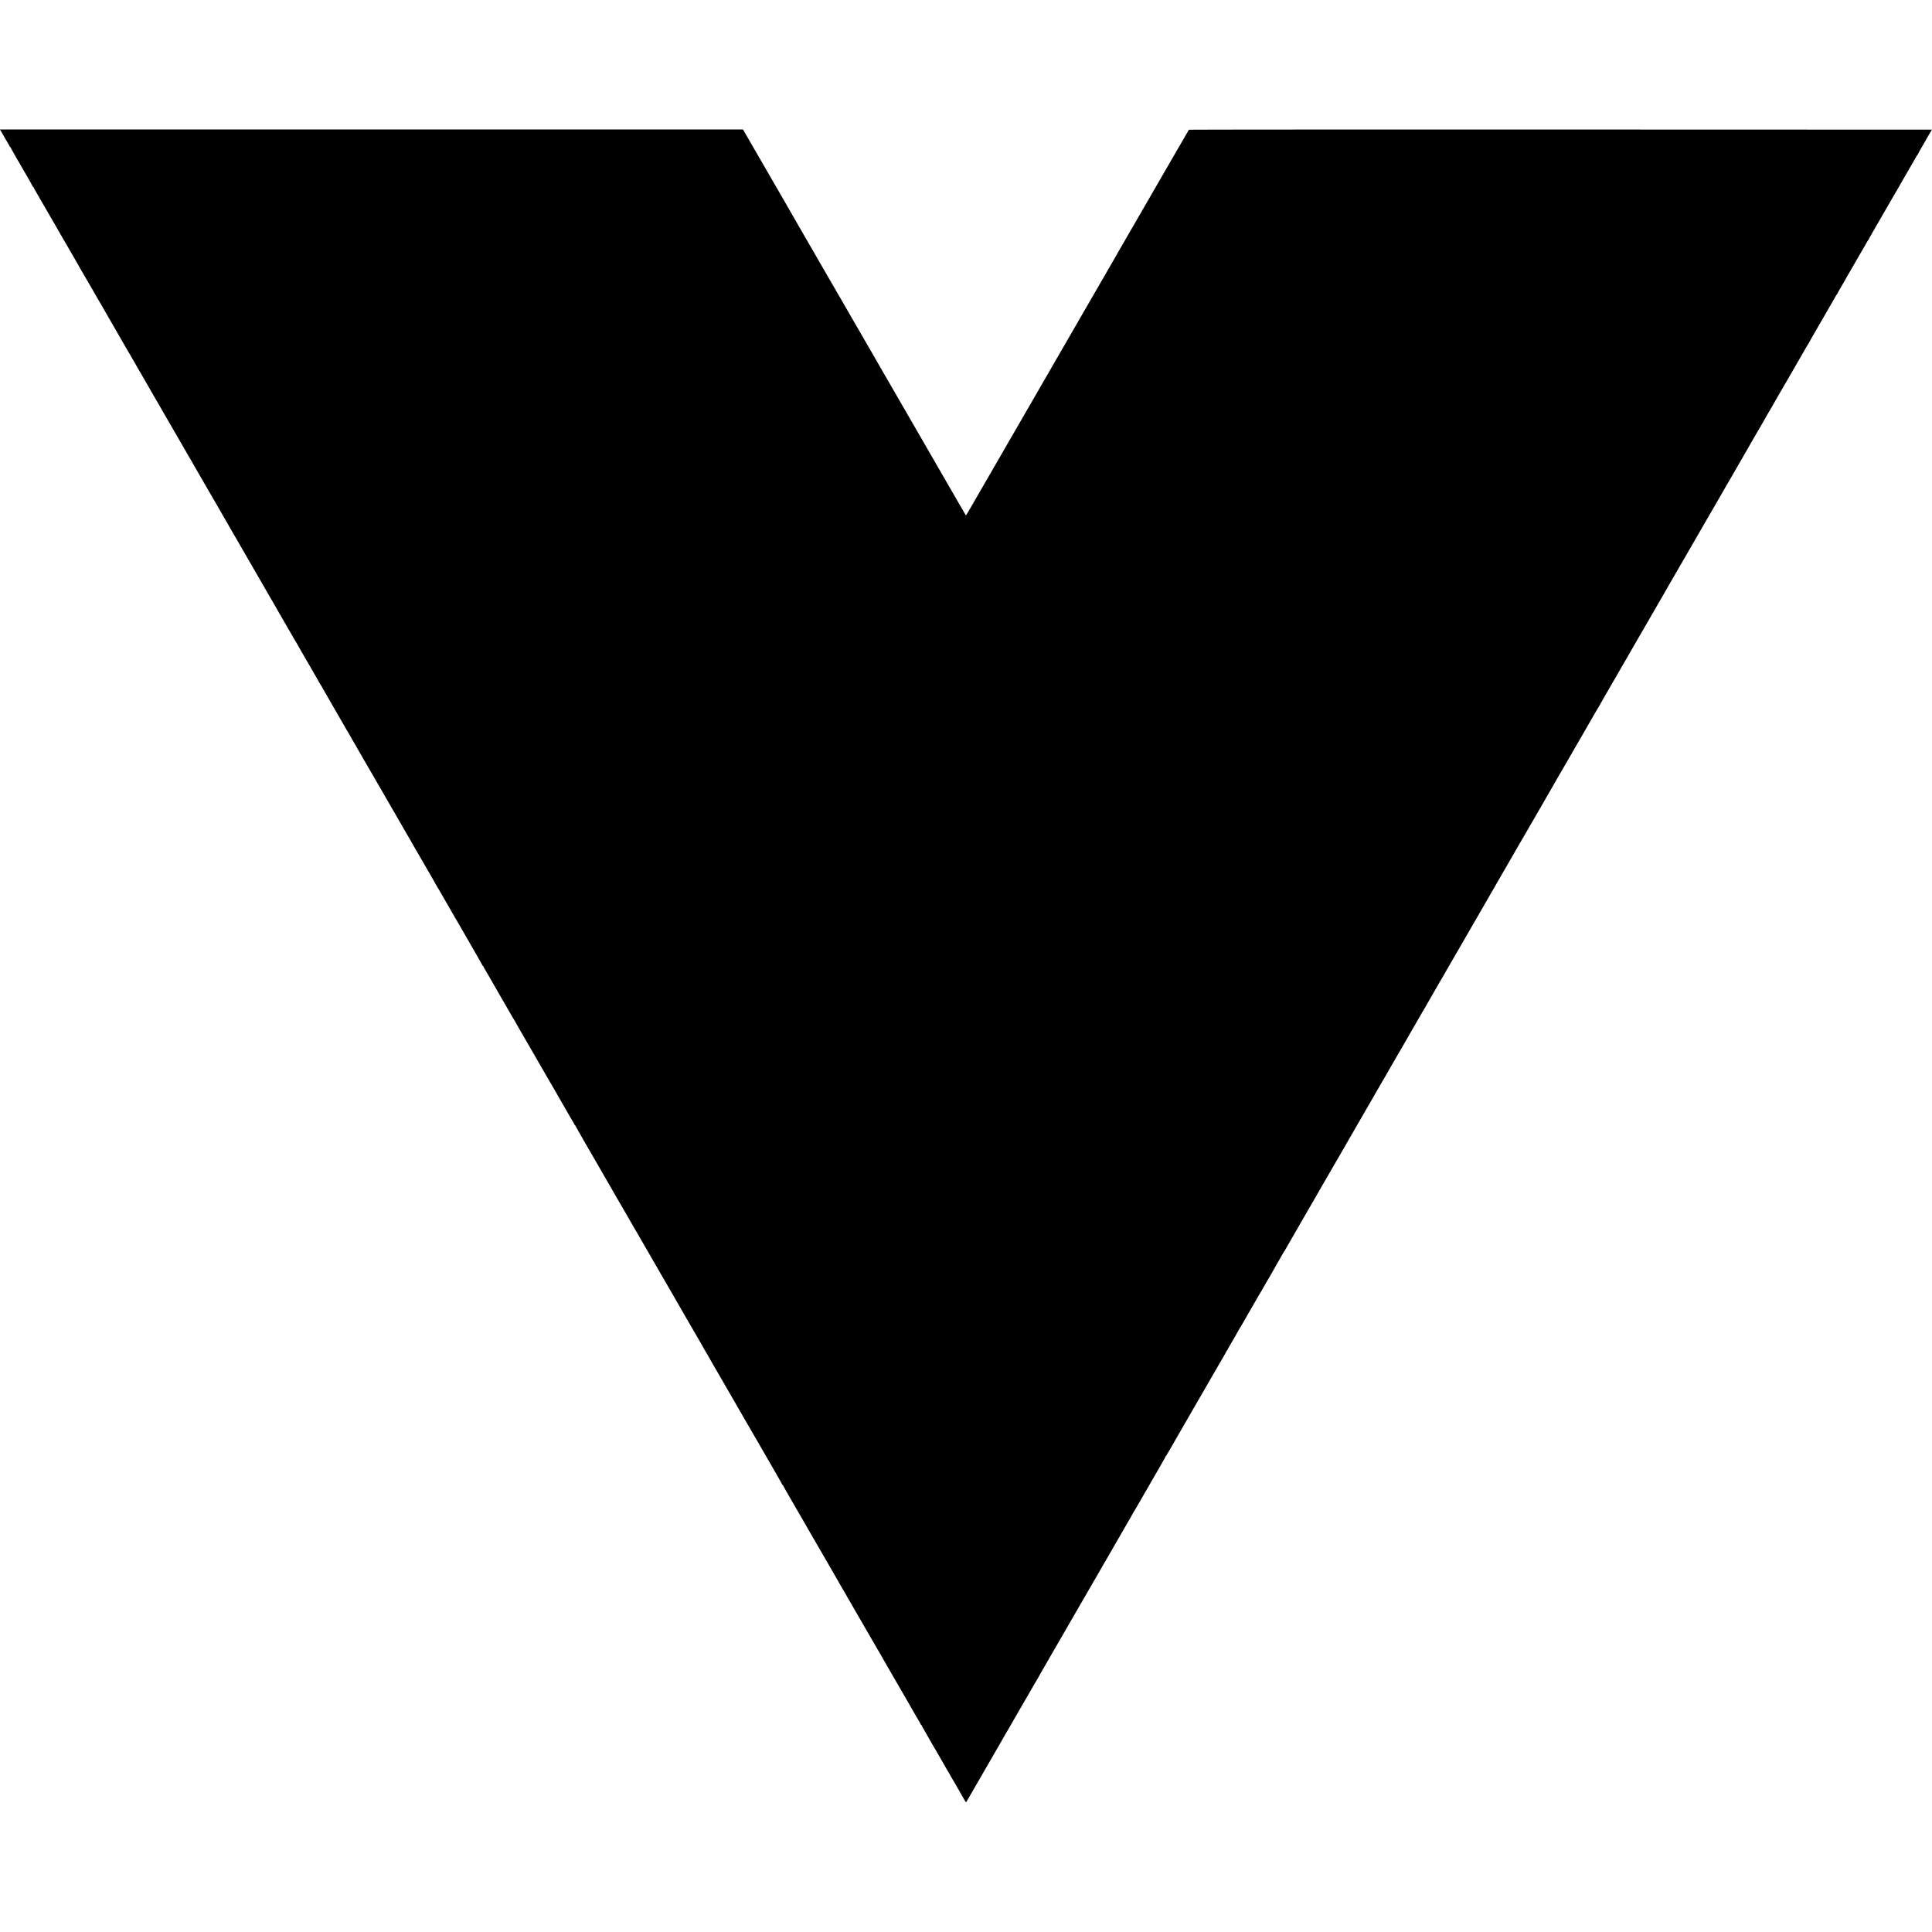
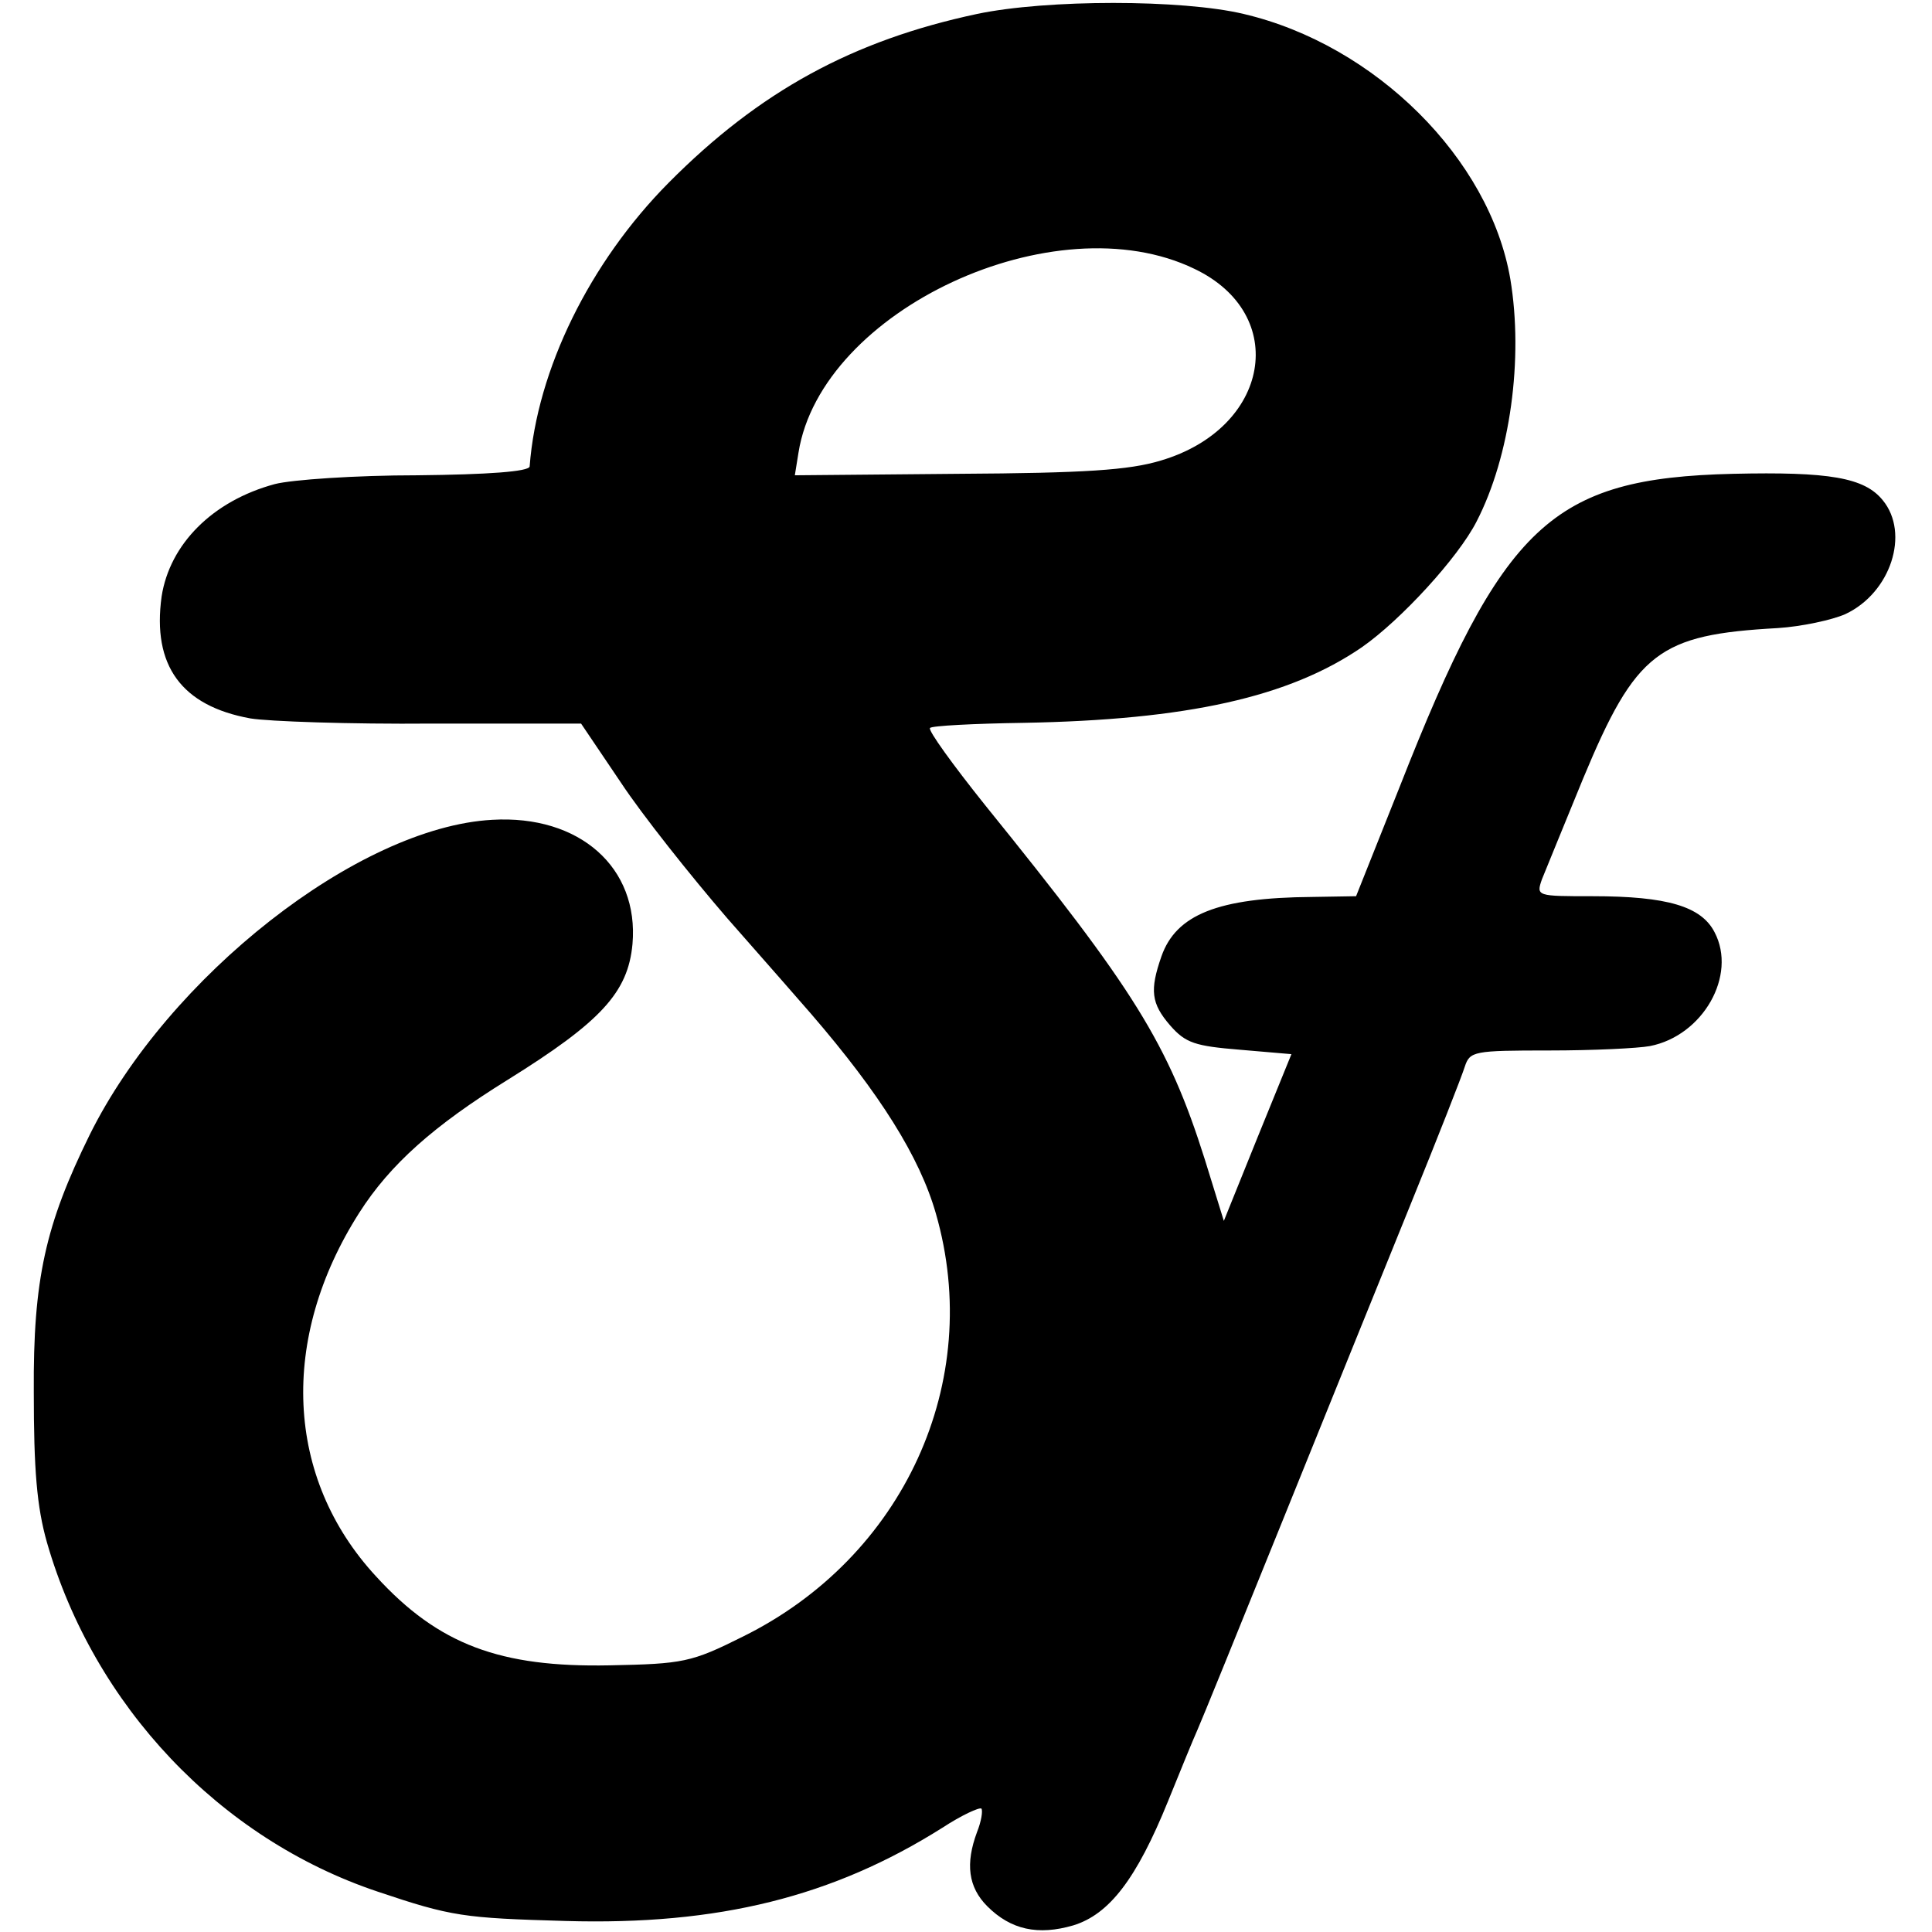
- <svg xmlns="http://www.w3.org/2000/svg" version="1.0" width="16pt" height="16pt" viewBox="0 0 16 16" preserveAspectRatio="xMidYMid meet">
-   <g transform="translate(0,16) scale(0.00032,-0.00032)" fill="#000000" stroke="none">
-     <path d="M18 46618 c45 -75 122 -207 122 -211 0 -2 25 -45 55 -95 30 -50 55 -96 55 -102 0 -5 5 -10 10 -10 6 0 10 -4 10 -9 0 -5 73 -135 161 -288 89 -153 173 -298 187 -323 14 -25 32 -57 41 -72 88 -149 187 -324 189 -335 2 -7 8 -13 13 -13 5 0 9 -4 9 -10 0 -5 46 -89 103 -187 175 -302 490 -846 507 -876 8 -16 20 -36 25 -45 28 -46 290 -498 339 -585 13 -23 74 -129 136 -236 61 -107 123 -215 137 -240 14 -25 29 -50 33 -56 5 -5 23 -37 40 -70 18 -33 38 -67 44 -75 11 -16 21 -33 63 -109 14 -25 29 -50 33 -56 4 -5 21 -35 38 -65 55 -100 261 -455 269 -465 4 -5 14 -21 20 -35 15 -29 41 -75 103 -180 24 -41 52 -88 60 -105 9 -16 57 -100 107 -185 112 -193 362 -626 380 -660 8 -14 23 -38 33 -55 11 -16 23 -37 27 -45 4 -8 26 -46 48 -85 23 -38 53 -90 67 -115 46 -81 64 -113 178 -310 62 -107 121 -210 132 -227 37 -67 56 -99 85 -148 16 -27 32 -57 36 -65 4 -8 15 -27 25 -42 9 -15 53 -89 96 -165 44 -76 177 -307 296 -513 120 -206 268 -463 330 -570 131 -227 117 -203 200 -348 36 -62 73 -125 82 -140 10 -15 21 -34 25 -42 4 -8 20 -37 36 -65 17 -27 38 -65 48 -82 49 -85 64 -111 87 -153 13 -25 28 -49 32 -55 4 -5 78 -134 165 -285 87 -151 166 -288 176 -305 10 -16 26 -43 35 -59 9 -17 125 -217 257 -445 132 -229 253 -441 270 -471 17 -30 45 -79 64 -108 18 -29 33 -54 33 -57 0 -2 20 -37 44 -77 24 -40 123 -212 221 -383 97 -170 190 -330 205 -355 16 -25 39 -65 53 -90 13 -25 81 -144 152 -265 70 -121 137 -238 150 -260 12 -22 37 -65 55 -95 18 -30 43 -73 55 -95 12 -22 48 -85 80 -140 77 -132 163 -280 190 -330 13 -22 71 -123 130 -225 59 -102 116 -199 126 -217 10 -17 29 -50 43 -72 15 -22 26 -43 26 -45 0 -2 27 -50 60 -106 33 -56 60 -103 60 -105 0 -2 55 -98 90 -155 8 -14 182 -316 239 -414 13 -22 45 -79 72 -124 27 -46 49 -86 49 -89 0 -2 14 -24 30 -48 16 -24 30 -46 30 -49 0 -5 74 -135 100 -176 5 -8 24 -42 43 -75 50 -88 58 -101 262 -455 104 -179 199 -345 213 -370 14 -25 28 -49 32 -55 4 -5 17 -26 28 -45 10 -19 62 -109 114 -200 114 -197 133 -230 170 -295 16 -27 33 -57 38 -65 17 -28 96 -165 103 -180 4 -8 16 -28 26 -45 10 -16 77 -131 148 -255 72 -124 181 -313 243 -420 62 -107 121 -209 131 -227 35 -62 323 -560 392 -678 38 -66 83 -145 100 -175 16 -30 33 -59 37 -65 4 -5 17 -27 29 -47 34 -61 56 -100 90 -156 17 -29 31 -55 31 -57 0 -2 17 -32 39 -67 21 -35 134 -229 251 -433 117 -203 235 -407 261 -451 27 -45 49 -85 49 -88 0 -4 8 -19 19 -34 15 -21 200 -341 309 -533 10 -19 33 -58 51 -87 17 -29 31 -54 31 -56 0 -2 25 -44 55 -94 30 -50 55 -95 55 -98 0 -4 6 -15 14 -23 7 -9 27 -41 43 -71 17 -30 170 -297 342 -594 171 -296 311 -542 311 -547 0 -5 5 -9 10 -9 6 0 10 -4 10 -10 0 -5 22 -47 49 -92 27 -46 58 -99 68 -118 24 -43 81 -140 93 -160 5 -8 66 -114 135 -235 69 -121 130 -227 135 -235 12 -21 259 -447 283 -490 10 -19 28 -47 38 -62 11 -14 19 -29 19 -32 0 -3 37 -69 83 -148 99 -170 305 -526 337 -583 13 -22 31 -53 41 -70 11 -16 22 -37 26 -45 7 -14 82 -146 103 -180 14 -24 181 -311 205 -355 13 -22 46 -80 75 -130 29 -49 64 -110 78 -135 14 -25 51 -88 82 -140 31 -52 59 -102 63 -110 4 -8 18 -33 31 -55 205 -353 284 -489 309 -535 17 -30 45 -78 62 -106 18 -28 36 -60 39 -72 4 -12 12 -22 17 -22 5 0 9 -4 9 -10 0 -5 109 -197 241 -427 133 -230 250 -431 259 -448 51 -90 222 -385 280 -485 37 -63 78 -135 92 -160 14 -25 67 -117 118 -205 51 -88 101 -175 111 -193 34 -58 55 -95 149 -257 51 -88 101 -173 110 -190 9 -16 76 -131 147 -255 72 -124 140 -241 151 -260 61 -108 281 -489 355 -615 38 -66 77 -133 87 -150 35 -63 91 -161 100 -175 14 -23 99 -169 128 -220 54 -97 135 -235 142 -245 4 -5 20 -32 35 -60 26 -48 238 -416 276 -480 10 -16 26 -46 37 -65 30 -53 382 -661 403 -695 10 -16 22 -37 26 -45 4 -8 26 -48 50 -88 24 -41 43 -75 43 -77 0 -2 22 -40 50 -85 27 -45 50 -84 50 -86 0 -3 38 -69 83 -147 84 -142 302 -520 340 -587 10 -19 34 -60 52 -90 18 -30 44 -75 57 -100 14 -25 45 -79 70 -120 25 -41 56 -96 70 -121 14 -25 77 -133 138 -240 62 -107 122 -210 132 -229 25 -43 310 -535 337 -581 11 -19 26 -45 34 -59 17 -32 238 -414 266 -460 11 -19 24 -41 28 -49 3 -7 75 -133 160 -278 84 -146 153 -269 153 -274 0 -5 5 -9 10 -9 6 0 10 -4 10 -10 0 -5 82 -150 181 -322 182 -314 201 -346 240 -415 12 -21 80 -139 152 -263 71 -124 141 -245 155 -270 14 -25 28 -49 32 -55 6 -8 145 -248 220 -380 37 -66 209 -362 229 -395 11 -19 24 -42 28 -49 4 -8 67 -118 140 -243 73 -125 133 -230 133 -233 0 -2 15 -28 33 -57 19 -29 47 -78 64 -108 17 -30 53 -93 79 -139 53 -90 82 -141 157 -272 82 -142 115 -199 381 -659 142 -245 268 -463 281 -485 12 -22 71 -125 132 -230 60 -104 172 -298 248 -430 76 -132 146 -253 156 -270 11 -16 22 -36 26 -44 3 -8 30 -54 60 -103 29 -49 53 -91 53 -93 0 -3 18 -34 40 -70 22 -36 40 -67 40 -69 0 -2 37 -66 81 -142 45 -77 98 -168 119 -204 20 -36 47 -81 58 -100 12 -19 27 -47 33 -62 6 -16 15 -28 20 -28 5 0 9 -4 9 -9 0 -6 63 -118 140 -251 77 -133 140 -243 140 -245 0 -2 18 -33 41 -70 22 -37 49 -83 60 -101 10 -19 29 -51 40 -71 25 -45 109 -189 126 -218 7 -11 17 -29 22 -40 6 -11 22 -38 35 -60 14 -22 37 -62 52 -90 14 -27 35 -62 45 -77 11 -14 19 -29 19 -32 0 -3 18 -35 40 -71 22 -36 40 -67 40 -69 0 -2 19 -35 42 -72 23 -38 55 -94 72 -124 26 -47 139 -244 171 -298 6 -9 21 -36 34 -60 28 -48 37 -51 51 -19 6 12 19 36 29 52 10 17 27 46 38 65 11 19 104 181 208 360 103 179 199 345 213 370 14 25 42 74 64 109 21 34 38 65 38 67 0 2 18 33 40 69 22 36 40 67 40 69 0 3 177 310 199 346 16 26 136 234 140 244 2 5 25 44 52 88 27 44 49 81 49 84 0 2 18 34 40 70 22 36 40 67 40 69 0 2 20 36 43 77 35 58 169 289 297 513 9 17 50 86 90 155 40 69 86 150 103 180 16 30 35 62 41 70 6 8 16 24 22 35 35 64 72 129 167 293 59 100 116 199 127 220 11 20 30 53 41 72 43 72 1070 1850 1121 1940 14 25 65 113 113 195 48 83 96 166 107 185 10 19 28 50 38 68 11 18 73 124 137 235 64 111 175 303 246 427 71 124 173 299 225 390 52 91 116 202 143 248 27 45 49 85 49 89 0 4 6 14 14 22 7 9 28 43 46 76 26 47 251 436 378 655 11 19 29 51 40 70 11 19 101 176 201 348 99 172 181 317 181 323 0 5 5 9 10 9 6 0 10 5 10 11 0 6 8 23 18 37 11 15 32 52 49 82 16 30 130 228 253 440 122 212 234 405 248 430 13 25 39 70 57 100 39 65 69 117 130 225 25 44 50 87 55 95 12 19 78 134 220 380 61 107 129 224 150 260 161 277 222 382 246 425 15 28 47 83 71 123 24 41 43 78 43 83 0 5 4 9 8 9 4 0 13 12 19 28 7 15 23 45 36 67 66 110 277 478 277 483 0 3 6 13 14 21 7 9 27 41 43 71 17 30 45 80 63 110 34 57 375 649 394 685 6 11 16 27 22 35 6 8 26 42 44 75 18 33 41 74 51 90 10 17 24 41 32 55 54 97 72 128 88 152 11 14 19 28 19 30 0 3 79 141 175 308 96 167 175 305 175 308 0 3 6 13 14 21 7 9 26 39 41 66 33 60 276 483 338 587 24 40 46 80 50 88 4 8 13 24 20 35 14 23 95 163 125 215 11 19 52 91 92 160 40 69 80 139 90 155 9 17 103 179 207 360 105 182 200 346 211 365 103 181 463 802 489 845 7 11 15 27 19 35 4 8 29 51 55 95 64 110 828 1433 848 1470 9 17 24 41 33 55 9 14 29 48 45 77 15 28 52 93 82 145 30 51 62 107 71 123 17 30 231 398 400 690 51 88 103 179 115 202 12 23 26 48 32 55 6 7 24 38 40 68 17 30 61 107 98 170 37 63 84 144 103 180 19 36 41 72 48 81 8 8 14 18 14 21 0 4 27 51 59 106 32 55 72 124 89 154 16 29 71 125 122 213 51 88 104 180 118 205 13 25 28 50 32 55 4 6 17 26 28 45 11 19 45 80 77 135 31 55 66 116 77 135 11 19 88 152 171 295 401 694 620 1072 650 1125 11 19 87 152 170 295 83 143 158 273 166 288 9 16 21 36 26 45 6 9 31 52 55 96 25 43 54 94 66 115 11 20 95 164 186 321 91 157 173 299 182 315 9 17 26 46 37 65 12 19 66 114 121 210 56 96 108 186 117 200 8 14 24 40 34 59 24 45 383 664 412 713 5 9 17 29 26 45 15 28 120 210 241 419 36 61 68 117 72 125 4 8 12 23 19 34 35 57 245 420 262 453 11 20 35 61 53 90 17 29 32 54 32 56 0 3 28 51 62 108 33 57 70 119 80 138 10 19 23 42 28 50 5 8 32 53 59 100 27 47 149 258 271 470 122 212 234 405 248 430 30 53 62 108 80 135 6 11 15 27 19 35 4 8 85 150 181 315 96 165 187 323 202 350 31 56 116 202 130 225 5 8 25 42 43 75 19 33 92 159 162 280 149 257 157 271 202 350 19 33 38 67 43 75 9 14 228 392 275 475 12 22 55 96 95 165 40 69 80 139 90 155 24 42 202 350 221 383 9 15 27 47 41 72 14 25 75 131 136 236 61 106 121 210 134 232 99 172 271 470 279 482 5 8 23 40 40 70 18 30 81 141 142 245 60 105 121 210 135 235 14 25 71 124 127 220 56 96 143 247 194 335 51 88 96 167 102 175 14 24 180 311 204 355 23 43 340 590 356 615 5 8 50 87 101 175 171 301 517 898 582 1008 25 43 46 81 46 83 0 2 12 23 27 47 14 23 40 67 56 97 16 30 35 62 42 70 7 8 15 22 18 30 4 8 20 38 37 65 16 28 33 57 37 65 6 12 111 196 143 250 5 8 55 95 112 193 57 98 113 195 126 215 12 20 27 46 32 57 6 11 14 27 20 35 5 8 76 130 156 270 80 140 165 287 187 325 23 39 52 90 66 115 13 25 30 52 37 61 8 8 14 18 14 21 0 4 41 77 92 165 50 87 175 302 276 478 101 176 208 360 236 408 28 49 67 117 86 152 19 35 41 70 48 77 6 6 12 15 12 19 0 7 124 224 167 291 12 21 23 40 23 42 0 2 21 40 46 83 26 43 55 92 64 109 54 95 327 568 354 614 19 30 45 75 59 100 71 128 82 145 89 148 4 2 8 8 8 13 0 5 42 82 94 172 311 538 496 858 518 897 14 25 40 70 58 100 18 30 42 71 53 90 10 19 79 139 152 265 73 127 142 246 153 265 10 19 43 76 72 125 29 50 63 108 75 130 65 116 80 140 87 143 4 2 8 8 8 12 0 8 114 212 140 250 6 8 14 24 20 35 5 11 54 97 108 190 l100 170 -9611 3 c-5286 1 -9614 -1 -9618 -5 -5 -6 -419 -719 -619 -1068 -89 -155 -267 -463 -323 -560 -38 -66 -81 -140 -95 -165 -31 -56 -263 -457 -526 -910 -110 -190 -224 -388 -254 -440 -29 -52 -61 -109 -71 -125 -23 -39 -243 -420 -268 -465 -11 -19 -204 -352 -428 -740 -224 -388 -477 -826 -563 -975 -85 -148 -185 -322 -222 -385 -37 -63 -120 -207 -185 -320 -65 -113 -177 -306 -248 -430 -72 -124 -172 -297 -222 -385 -51 -88 -142 -245 -202 -350 -131 -226 -247 -427 -408 -705 -65 -113 -249 -432 -410 -710 -160 -278 -388 -673 -506 -877 -118 -205 -216 -373 -219 -373 -3 0 -52 82 -109 183 -58 100 -144 250 -192 332 -95 164 -402 696 -647 1120 -85 149 -228 396 -317 550 -212 365 -982 1700 -1008 1745 -10 19 -43 76 -72 125 -29 50 -64 110 -77 135 -14 25 -63 110 -110 190 -47 80 -96 165 -110 190 -14 25 -99 171 -188 325 -89 154 -174 300 -188 325 -13 25 -64 113 -112 195 -48 83 -140 242 -205 355 -65 113 -183 317 -263 454 -79 137 -152 264 -163 282 -50 89 -335 583 -354 614 -12 19 -34 58 -50 85 -15 28 -129 226 -253 440 -124 215 -235 408 -247 430 -12 22 -69 121 -127 220 -58 99 -226 389 -373 645 -148 256 -324 561 -392 678 -67 117 -134 232 -147 255 -13 23 -33 59 -46 80 l-22 37 -9615 0 -9615 0 20 -32z" />
-   </g>
+ <svg xmlns="http://www.w3.org/2000/svg" version="1" width="350.667" height="350.667" viewBox="0 0 263 263">
+   <path d="M133 1.9c-16.9 3.6-29.6 10.5-42 23-10.7 10.8-17.9 25.4-18.9 38.6-.1.7-5.7 1.1-15.3 1.2-8.4 0-17.1.6-19.4 1.2-8.5 2.3-14.3 8.2-15.4 15.3-1.3 9.4 2.7 14.9 12.1 16.6 2.4.4 13.5.8 24.7.7h20.3l5.4 8c2.9 4.4 9.5 12.7 14.5 18.5 5.1 5.8 10.2 11.6 11.4 13 9.4 10.9 14.8 19.5 17 27.2 6.6 22.9-4.4 46.8-26.3 57.6-7 3.5-8.1 3.7-18.1 3.9-14.9.3-23.3-2.8-31.8-12.1-12.4-13.4-13.2-32.4-2.3-49.5 4.2-6.6 10.2-11.9 20.2-18.1 12.7-7.9 16.4-11.9 17-18.5.9-10.4-7.2-17.6-19.1-16.9-18.2 1-44.1 21.3-54.8 42.9-6 12.2-7.7 19.6-7.6 35 0 10.5.4 15.6 1.8 20.5 6.4 22.2 23.5 40.3 45 47.5 10.1 3.4 11.7 3.6 25.6 4 20.8.6 36.4-3.3 51.3-12.7 2.6-1.7 5-2.8 5.3-2.6.2.3 0 1.7-.6 3.2-1.6 4.3-1.2 7.5 1.4 10.1 3.2 3.2 6.9 4 11.7 2.6 4.9-1.5 8.6-6.3 12.9-16.9 1.7-4.2 3.5-8.6 4-9.7.5-1.1 5.7-13.9 11.6-28.5 5.9-14.6 13.7-33.9 17.4-43 3.7-9.1 7-17.5 7.4-18.8.7-2.1 1.2-2.2 11.5-2.2 6 0 12.1-.3 13.7-.6 7.2-1.4 11.9-9.6 8.8-15.5-1.8-3.5-6.4-4.9-16.6-4.9-7.6 0-7.7 0-6.9-2.3.5-1.2 3-7.4 5.6-13.7 7.2-17.3 10.3-19.6 26.5-20.5 3.2-.2 7.4-1.1 9.2-1.9 6.2-2.9 8.8-11 5.1-15.5-2.5-3.1-7.3-3.9-20.4-3.6-24.7.6-31.3 6.8-45.4 42.7l-5.9 14.8-6 .1c-12.8.1-18.5 2.4-20.5 8.1-1.6 4.6-1.4 6.4 1.2 9.4 2.1 2.4 3.4 2.8 9.5 3.3l7 .6-4.6 11.3-4.6 11.4-2.6-8.4c-5-15.8-9.6-23.1-29.9-48.2-4.4-5.5-7.8-10.2-7.5-10.5.2-.3 6-.6 12.7-.7 22.3-.4 36.2-3.5 46.1-10.3 5.3-3.7 13.1-12.2 15.6-17.1 4.6-8.9 6.4-22.2 4.6-33-2.8-16.4-18.4-31.9-36.3-36.1-8.4-2-26.8-2-36.3 0zm29.6 34.7c13 6.2 10.3 21.7-4.6 26.1-4.3 1.3-10.3 1.7-27.6 1.8l-22.2.2.5-3.1c3.1-19.4 34.9-34.2 53.9-25z" />
</svg>
